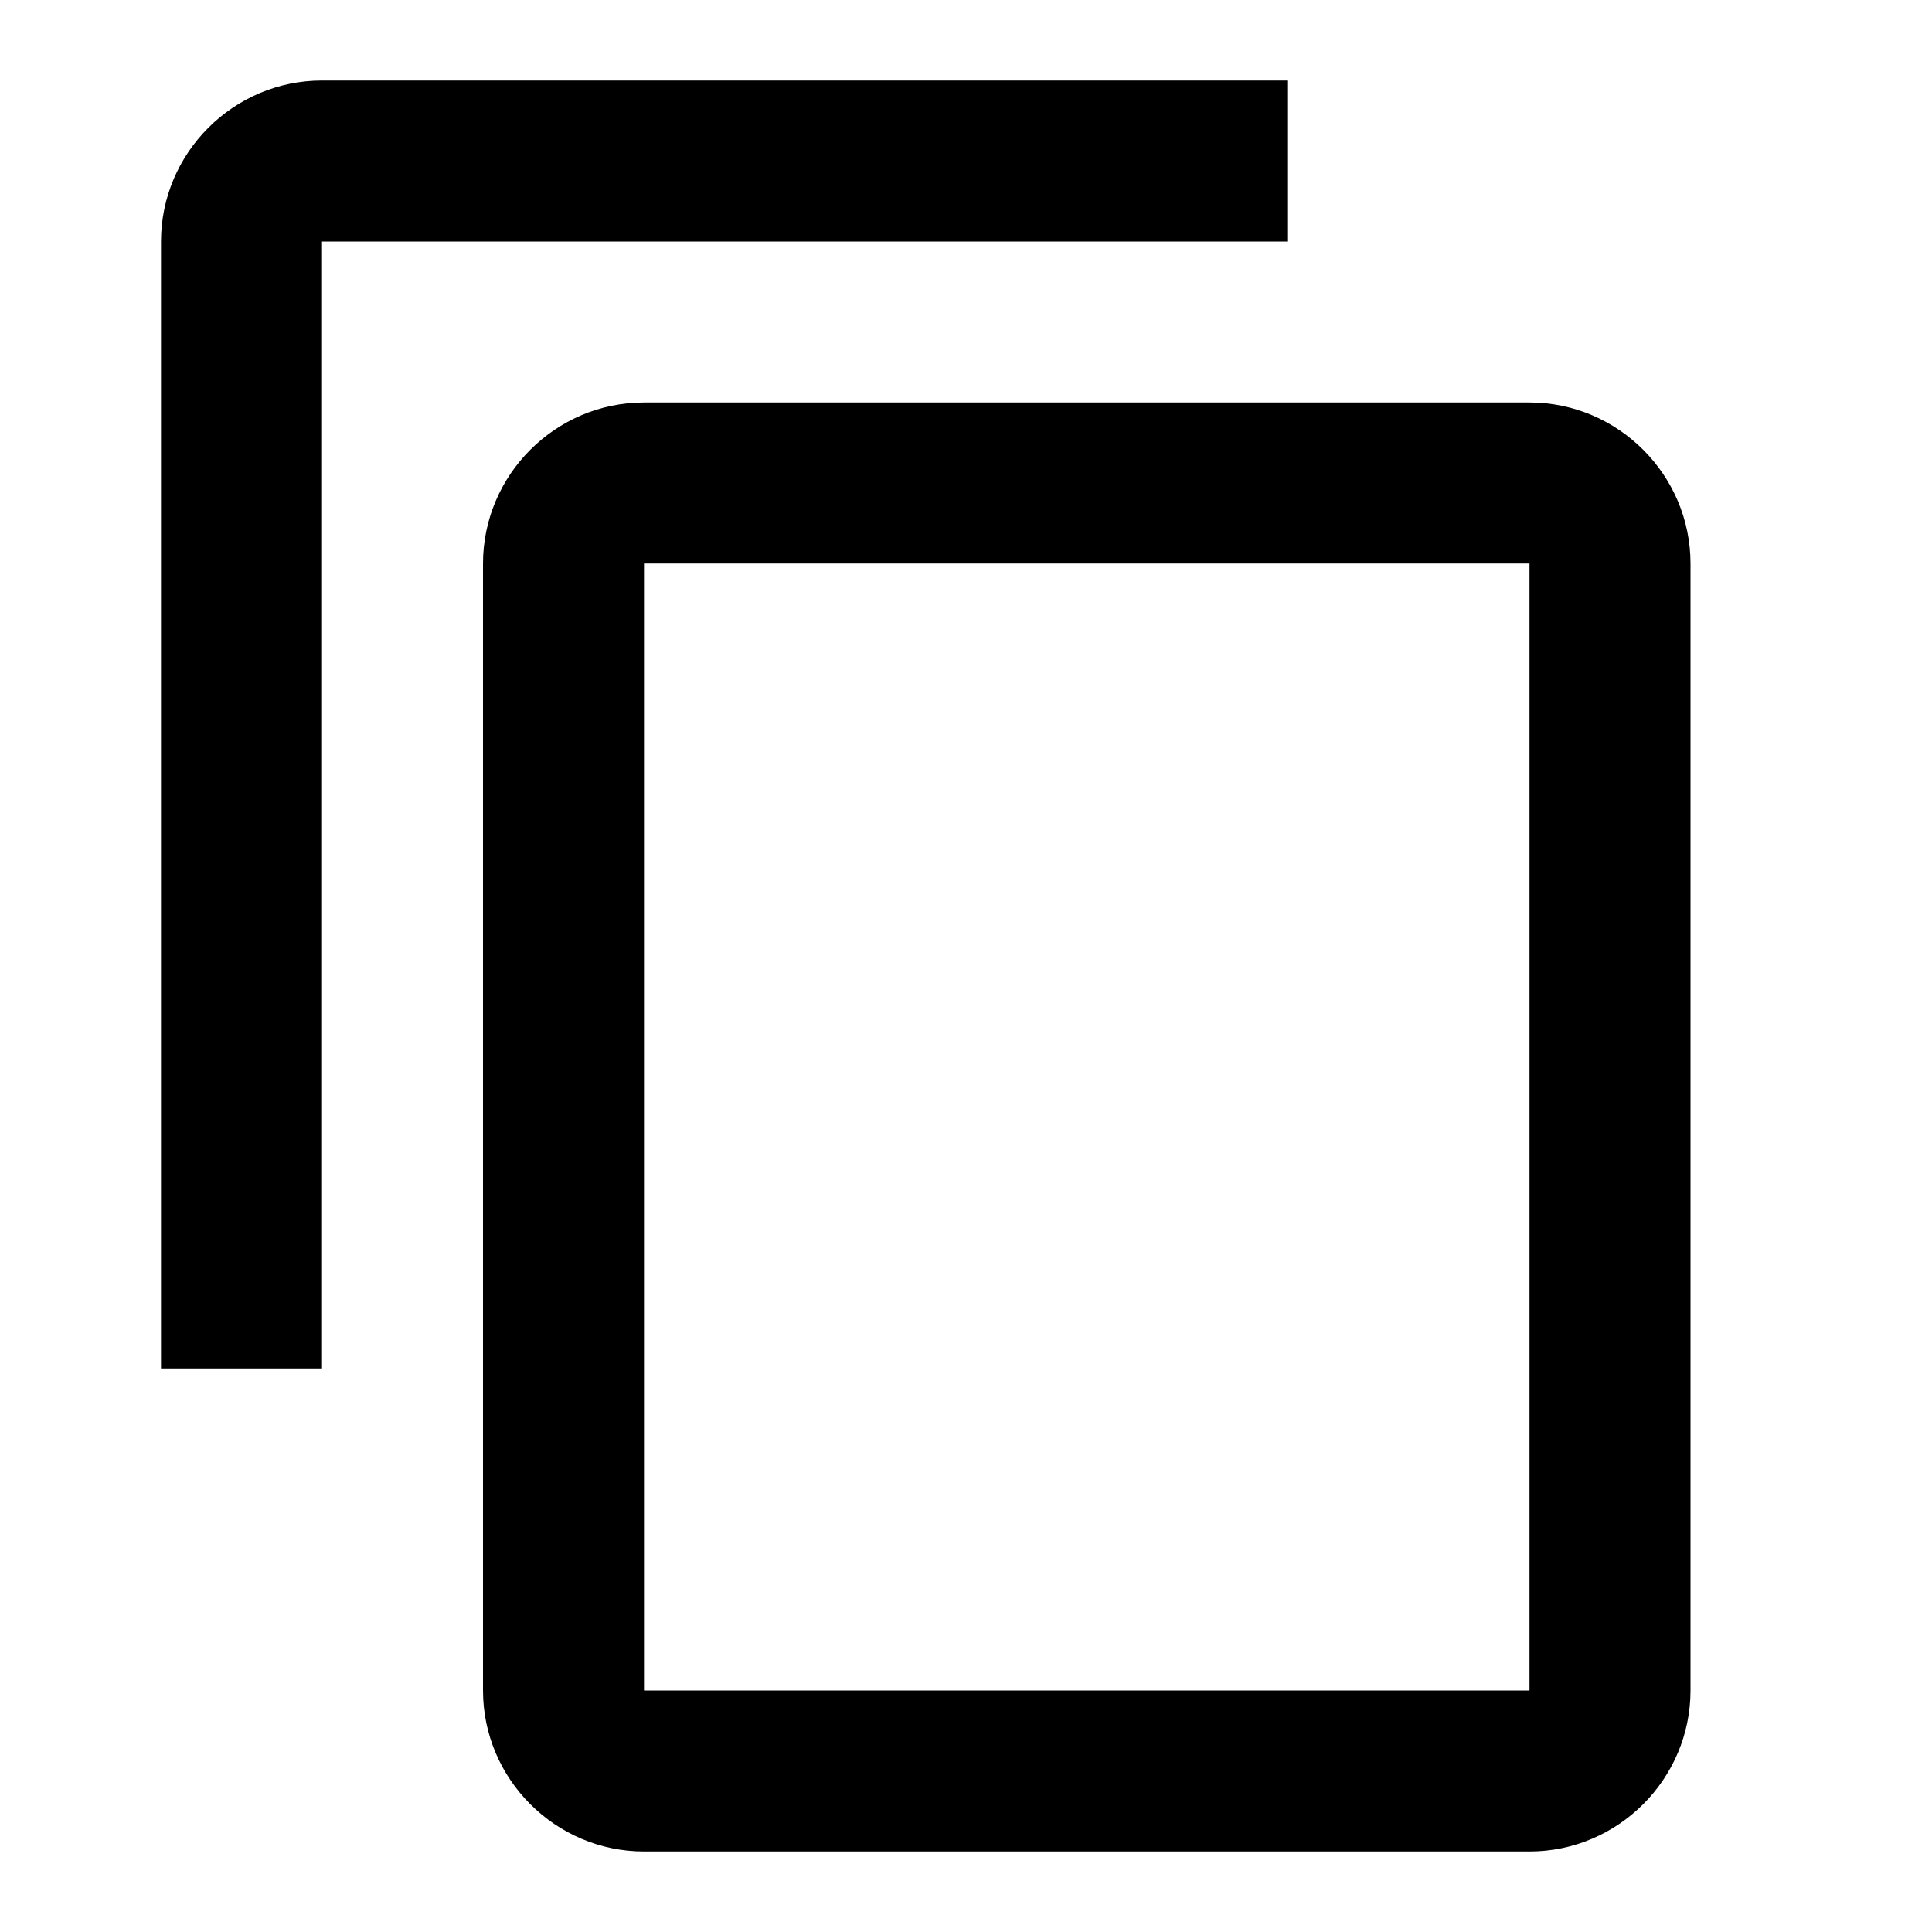
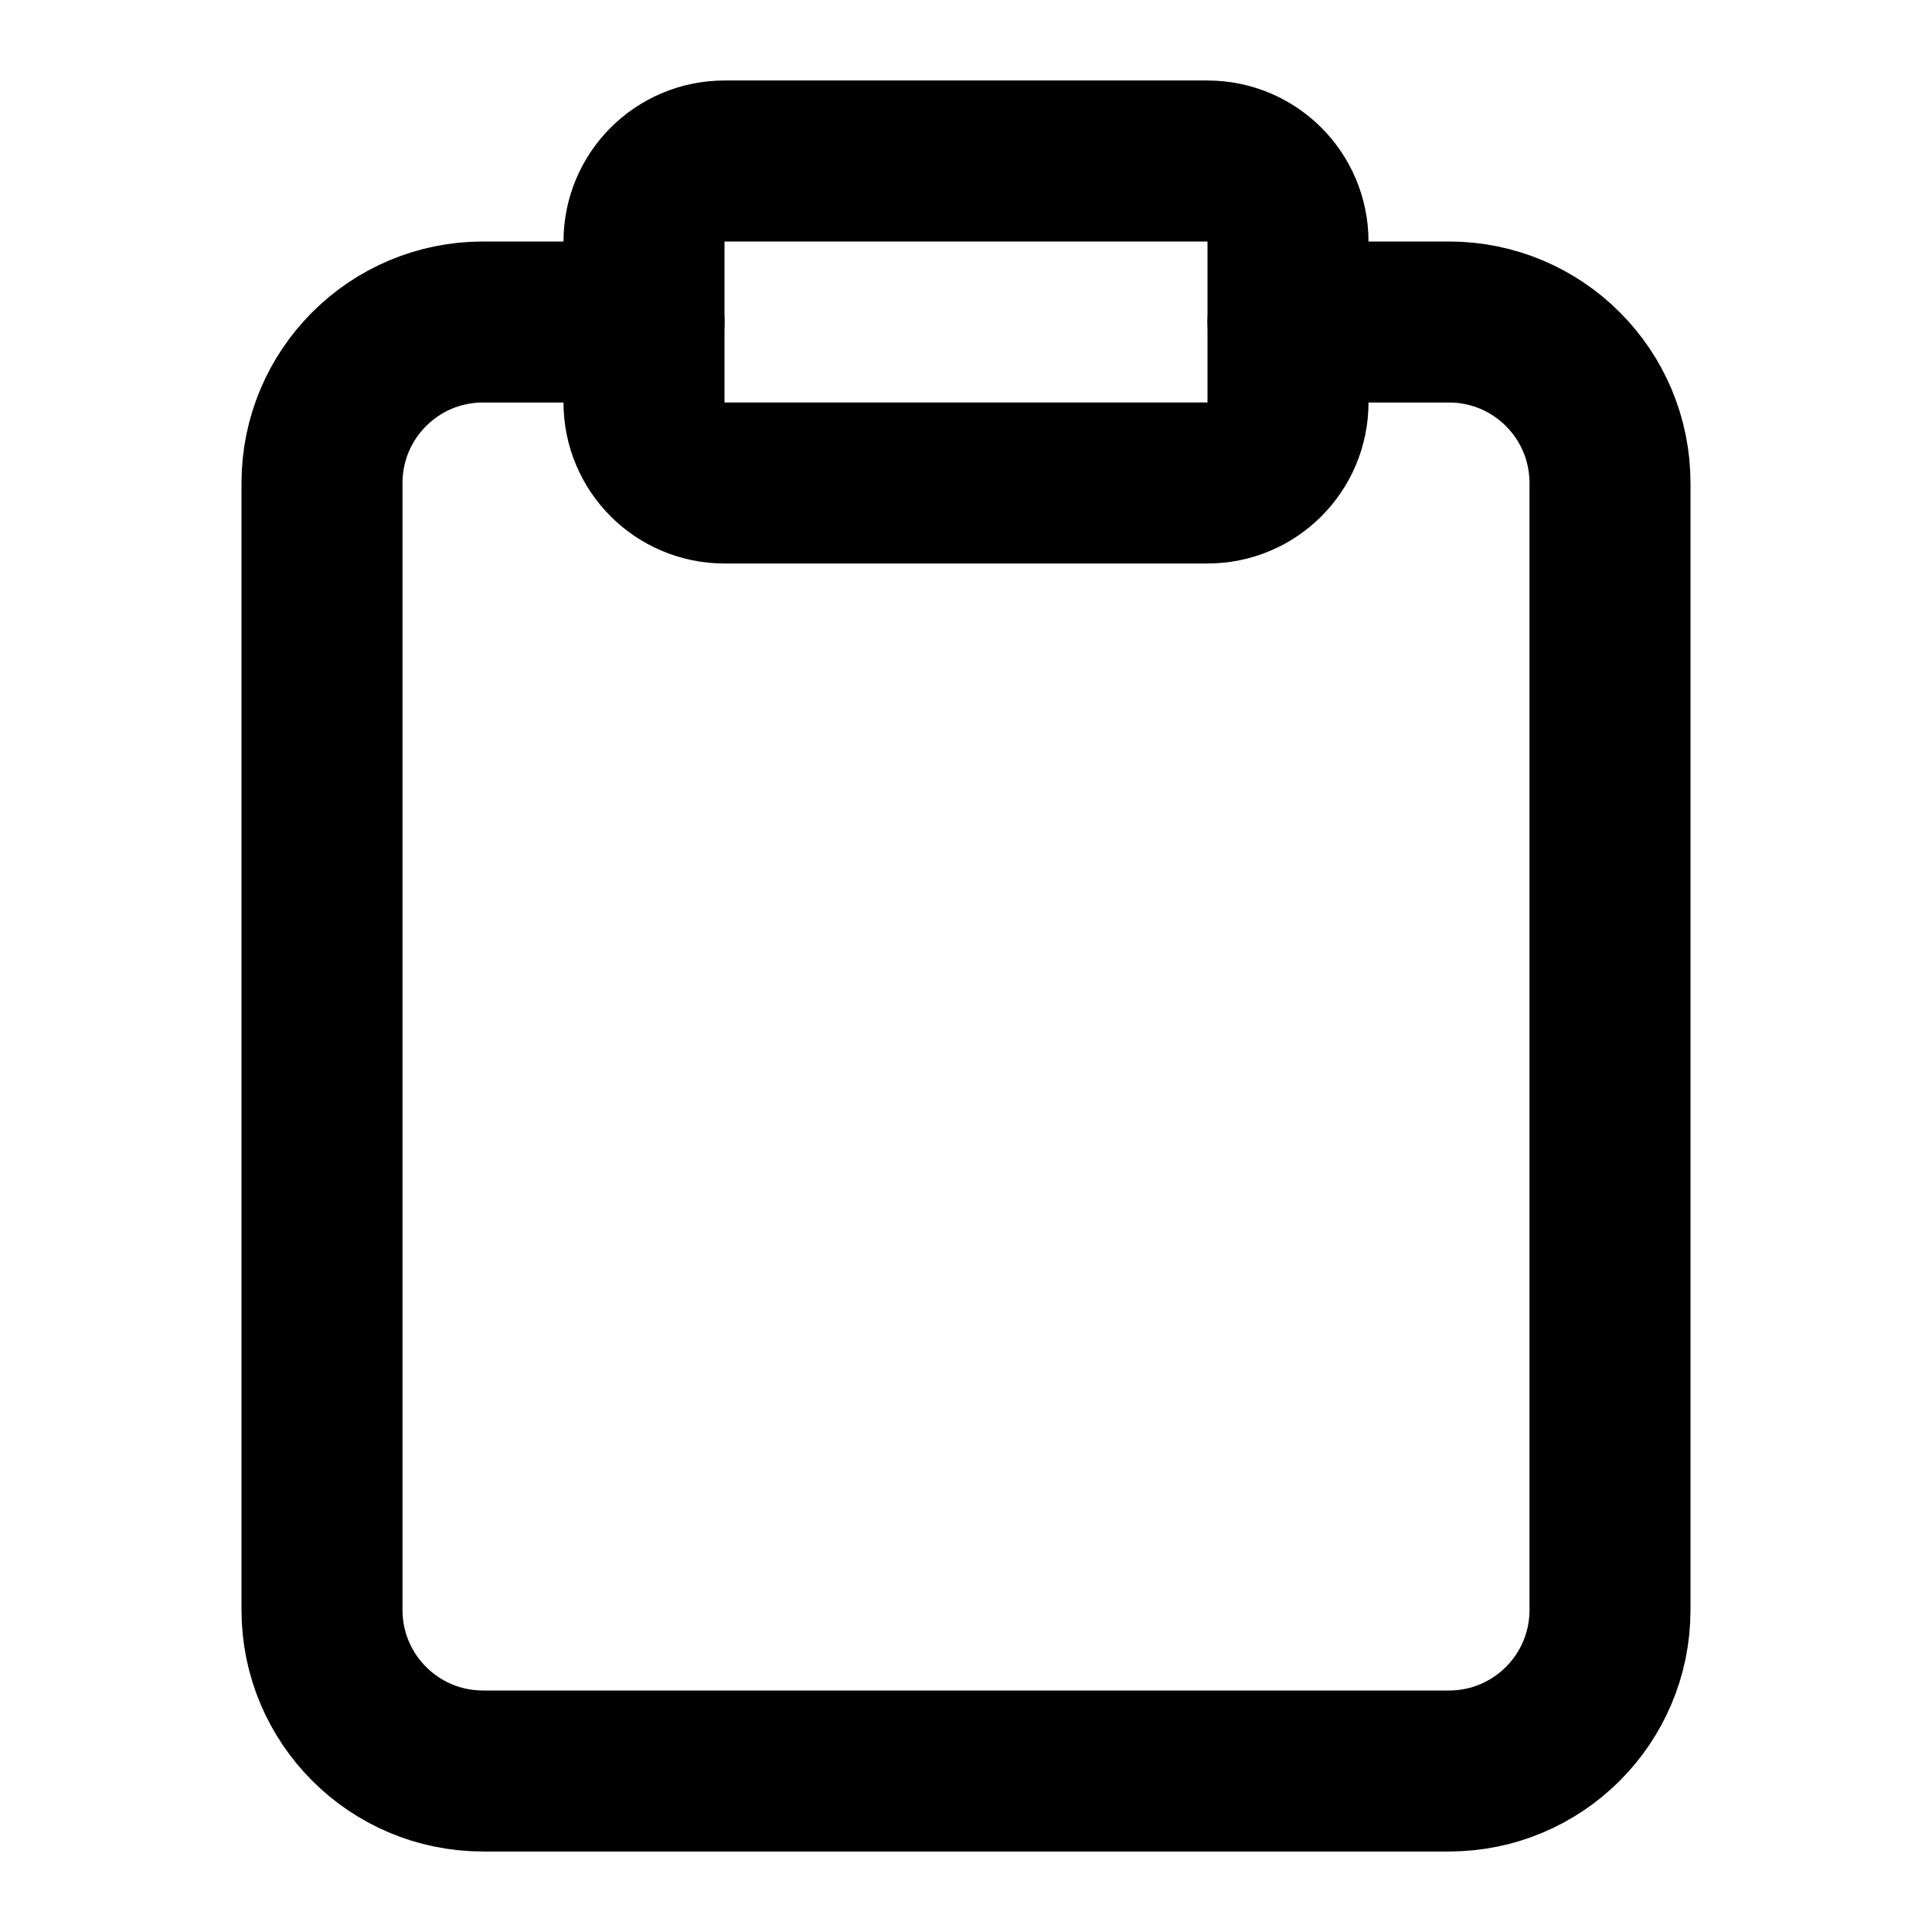
- <svg xmlns="http://www.w3.org/2000/svg" viewBox="0 0 24 24" fill="currentColor">
-   <path d="M16 1H4c-1.1 0-2 .9-2 2v14h2V3h12V1zm3 4H8c-1.1 0-2 .9-2 2v14c0 1.1.9 2 2 2h11c1.1 0 2-.9 2-2V7c0-1.1-.9-2-2-2zm0 16H8V7h11v14z" />
+ <svg xmlns="http://www.w3.org/2000/svg" viewBox="0 0 24 24" fill="none" stroke="currentColor" stroke-width="2" stroke-linecap="round" stroke-linejoin="round">
+   <path d="M16 4h2a2 2 0 0 1 2 2v14a2 2 0 0 1-2 2H6a2 2 0 0 1-2-2V6a2 2 0 0 1 2-2h2" />
+   <rect x="8" y="2" width="8" height="4" rx="1" ry="1" />
</svg>
